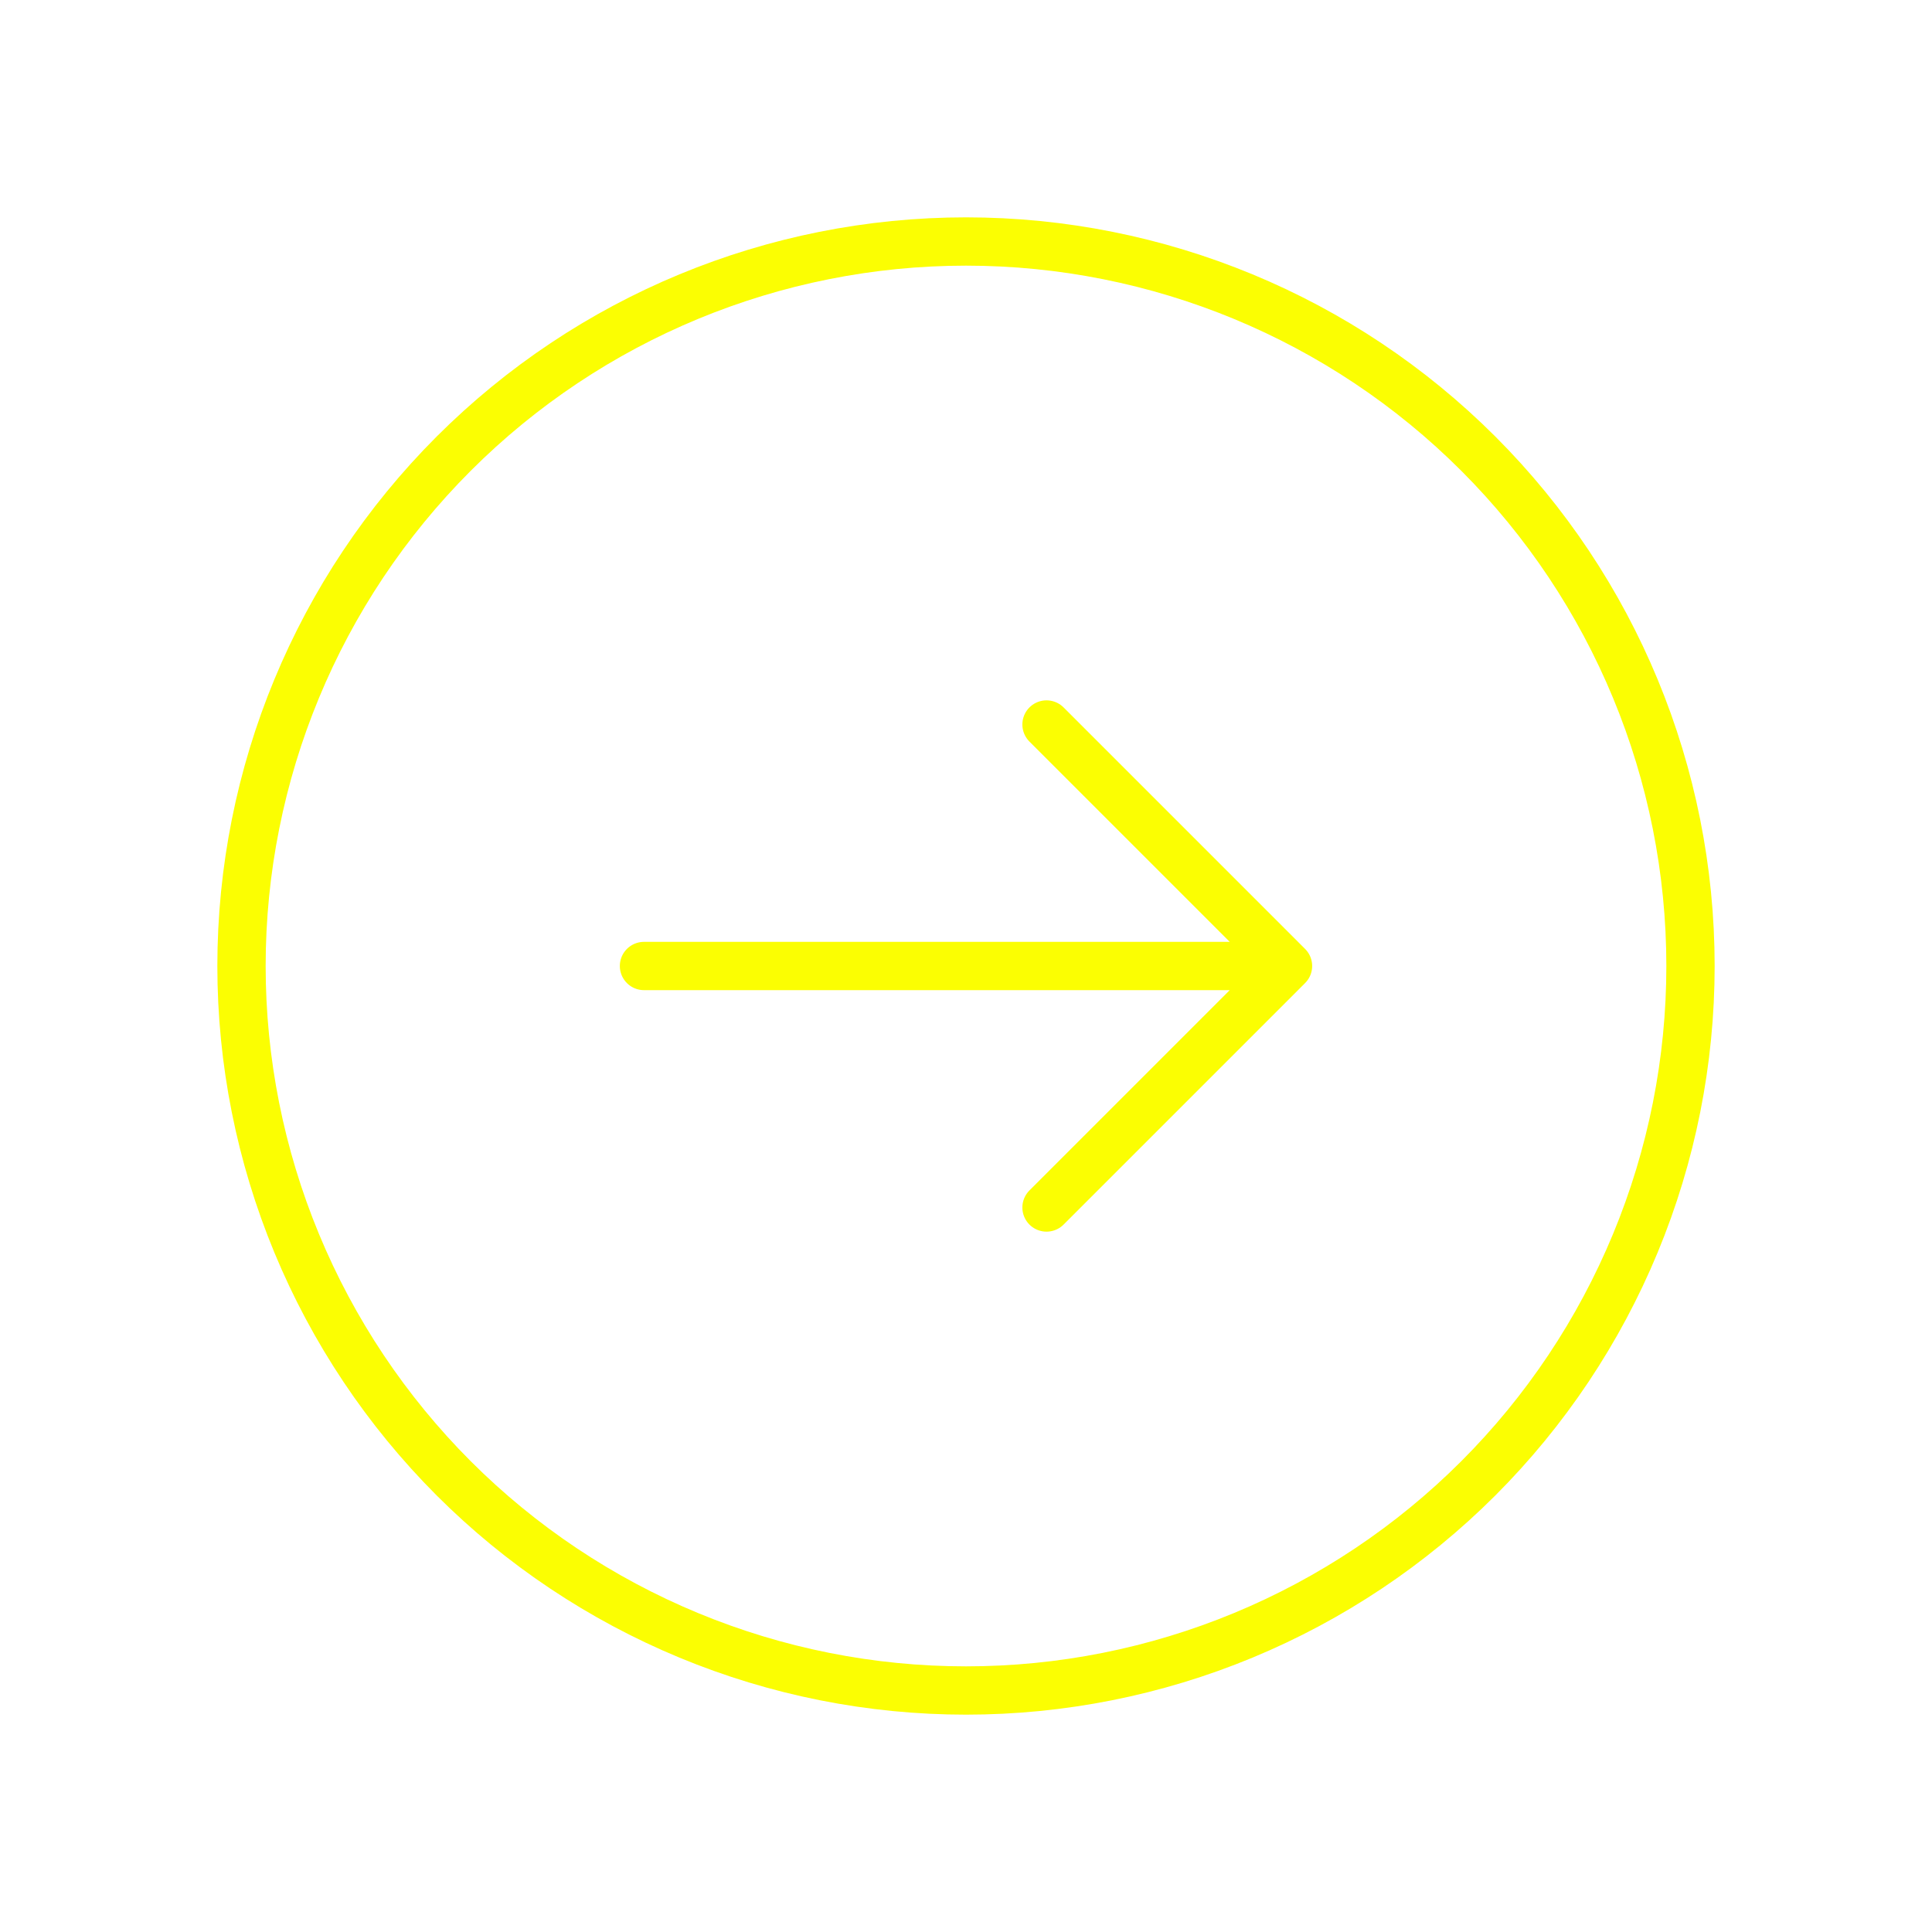
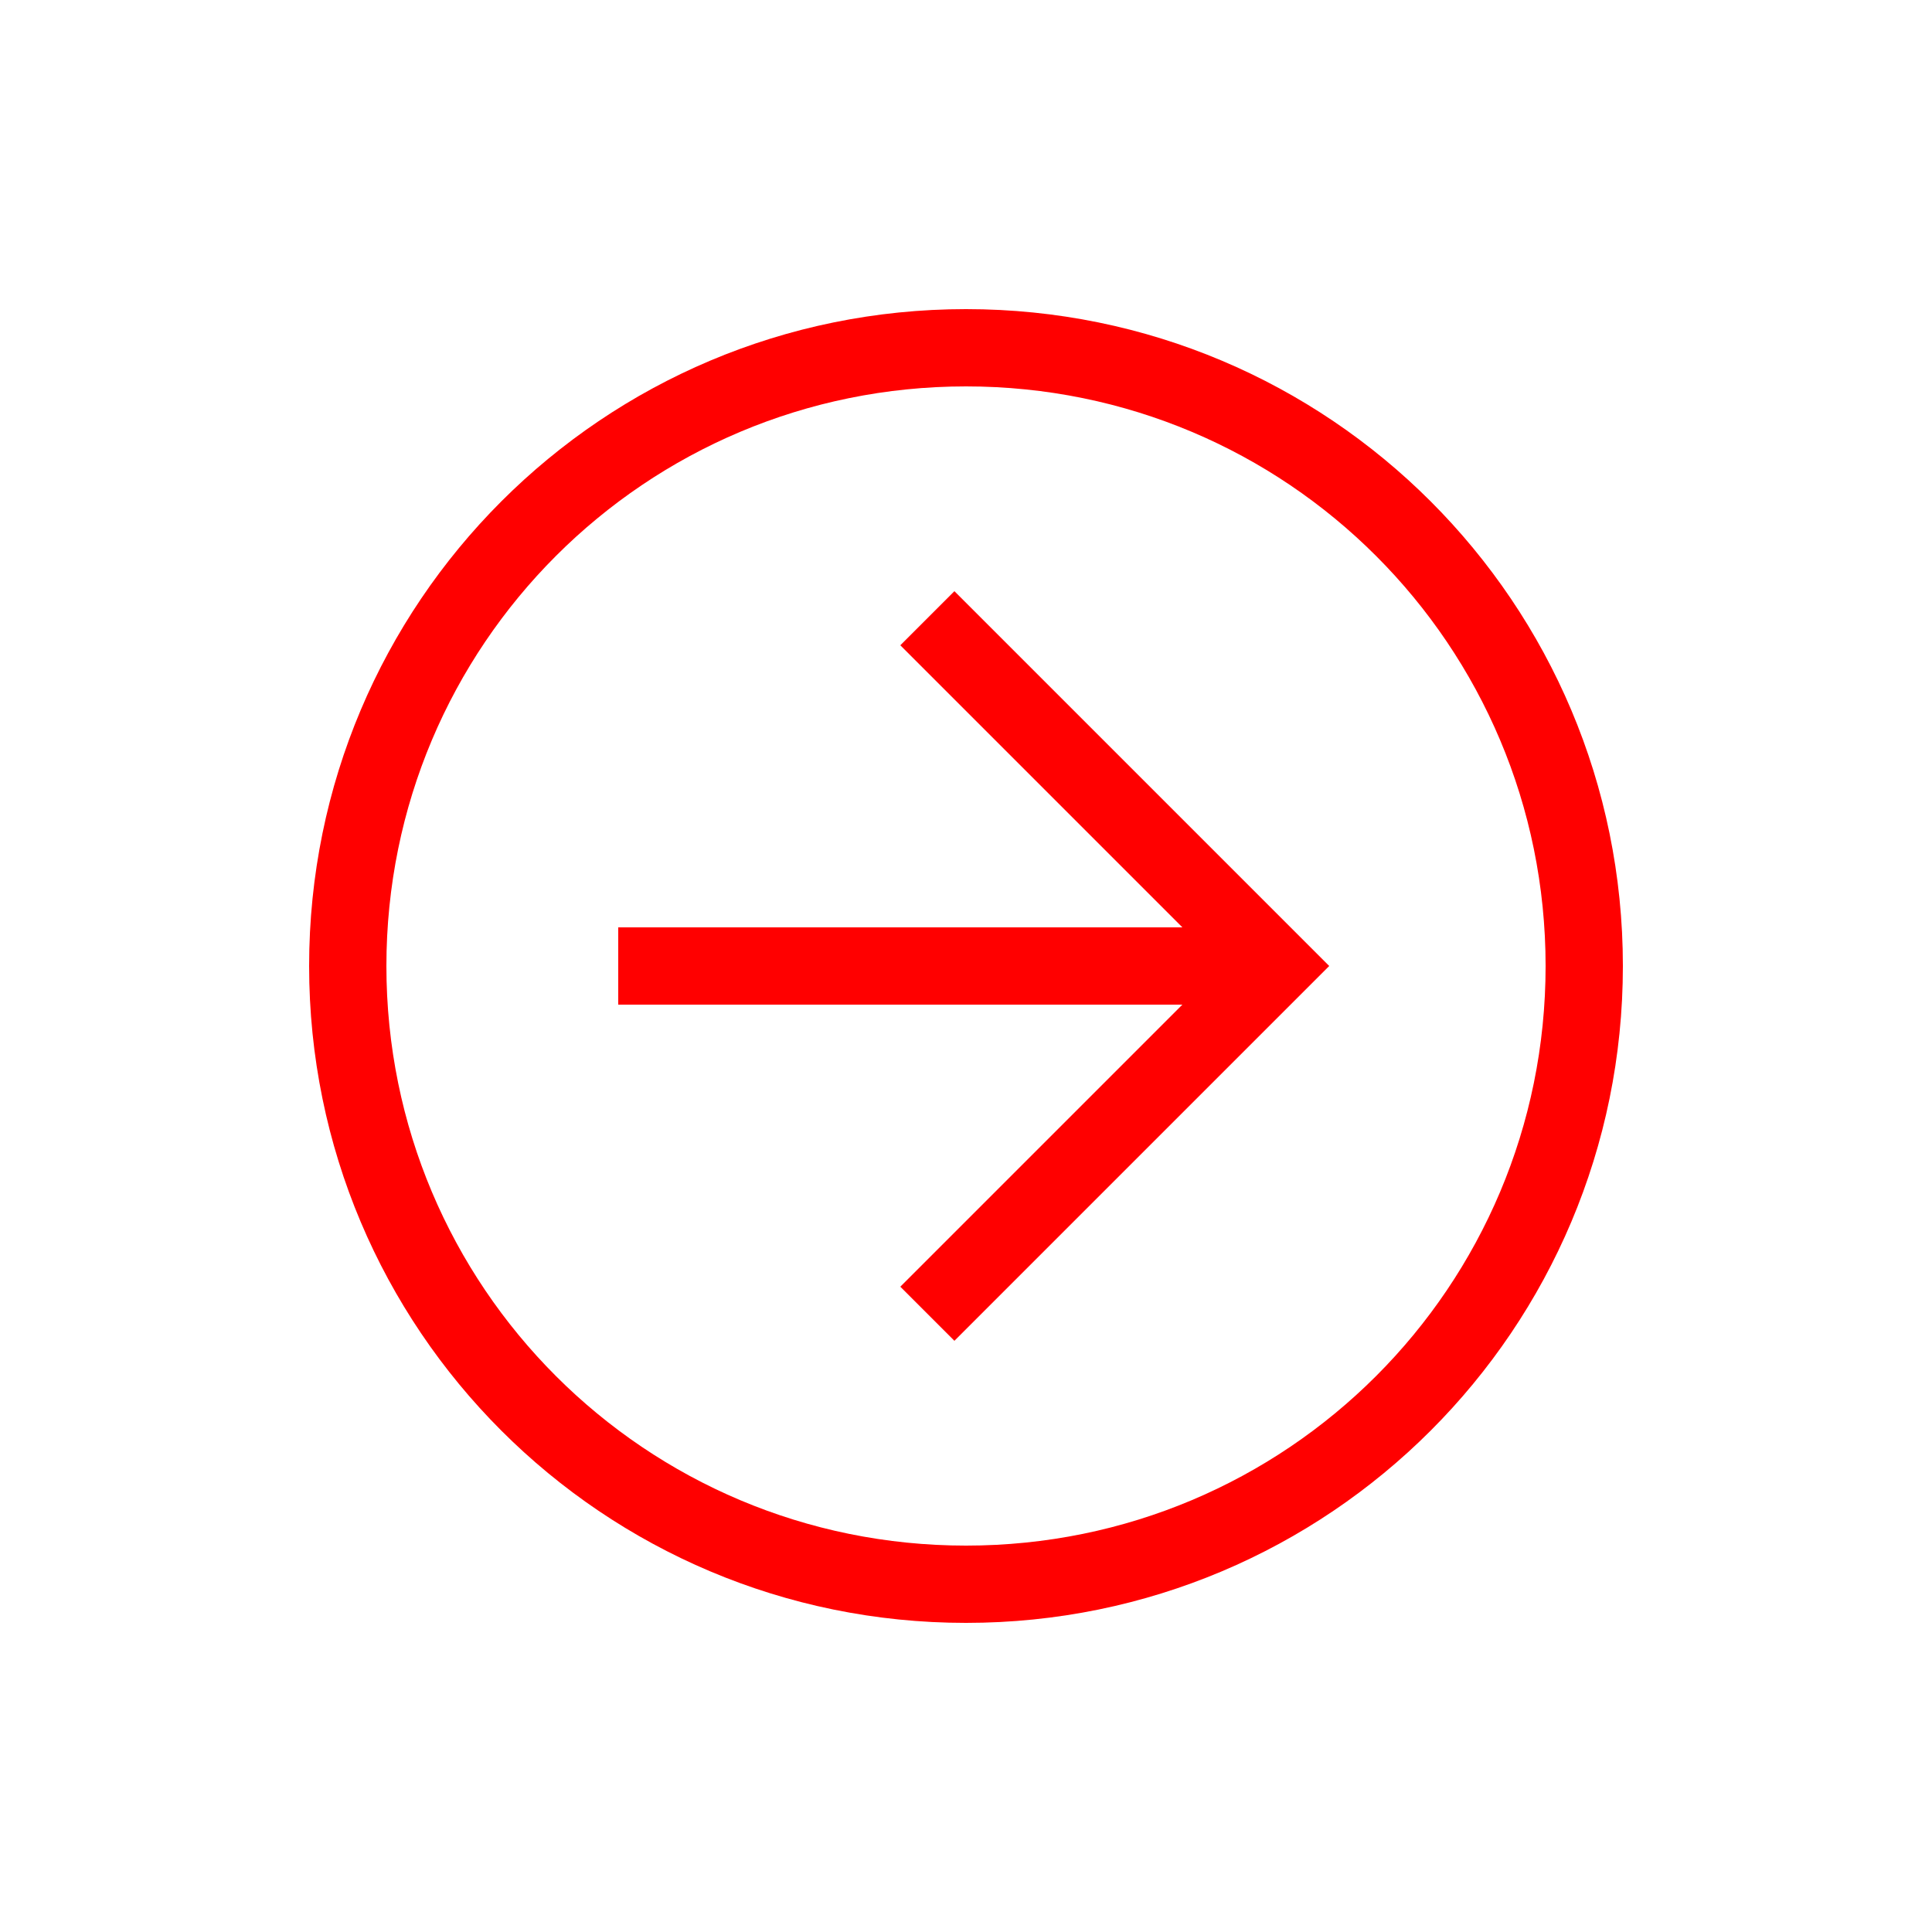
- <svg xmlns="http://www.w3.org/2000/svg" width="40" height="40" viewBox="0 0 40 40" fill="none">
-   <path d="M21.667 15L26.667 20L21.667 15ZM26.667 20L21.667 25L26.667 20ZM26.667 20H13.333H26.667ZM35 20C35 21.97 34.612 23.92 33.858 25.74C33.104 27.56 32 29.214 30.607 30.607C29.214 32 27.56 33.104 25.74 33.858C23.92 34.612 21.97 35 20 35C18.03 35 16.08 34.612 14.26 33.858C12.44 33.104 10.786 32 9.393 30.607C8.001 29.214 6.896 27.56 6.142 25.74C5.388 23.92 5 21.97 5 20C5 16.022 6.58 12.206 9.393 9.393C12.206 6.58 16.022 5 20 5C23.978 5 27.794 6.58 30.607 9.393C33.42 12.206 35 16.022 35 20Z" stroke="#FBFE02" stroke-linecap="round" stroke-linejoin="round" />
+ <svg xmlns="http://www.w3.org/2000/svg" width="47" height="47" viewBox="0 0 47 47" fill="none">
+   <path d="M7.52 23.5C7.52 14.664 14.664 7.52 23.5 7.52C32.336 7.52 39.48 14.664 39.48 23.5C39.48 32.336 32.336 39.48 23.5 39.48C14.664 39.48 7.52 32.336 7.52 23.5ZM37.6 23.5C37.6 15.698 31.302 9.4 23.5 9.4C15.698 9.4 9.4 15.698 9.4 23.5C9.4 31.302 15.698 37.6 23.5 37.6C31.302 37.6 37.6 31.302 37.6 23.5Z" fill="#FF0000" />
+   <path d="M21.902 31.302L29.704 23.5L21.902 15.698L23.218 14.382L32.336 23.5L23.218 32.618L21.902 31.302Z" fill="#FF0000" />
+   <path d="M31.02 22.56V24.44H15.04V22.56H31.02Z" fill="#FF0000" />
</svg>
